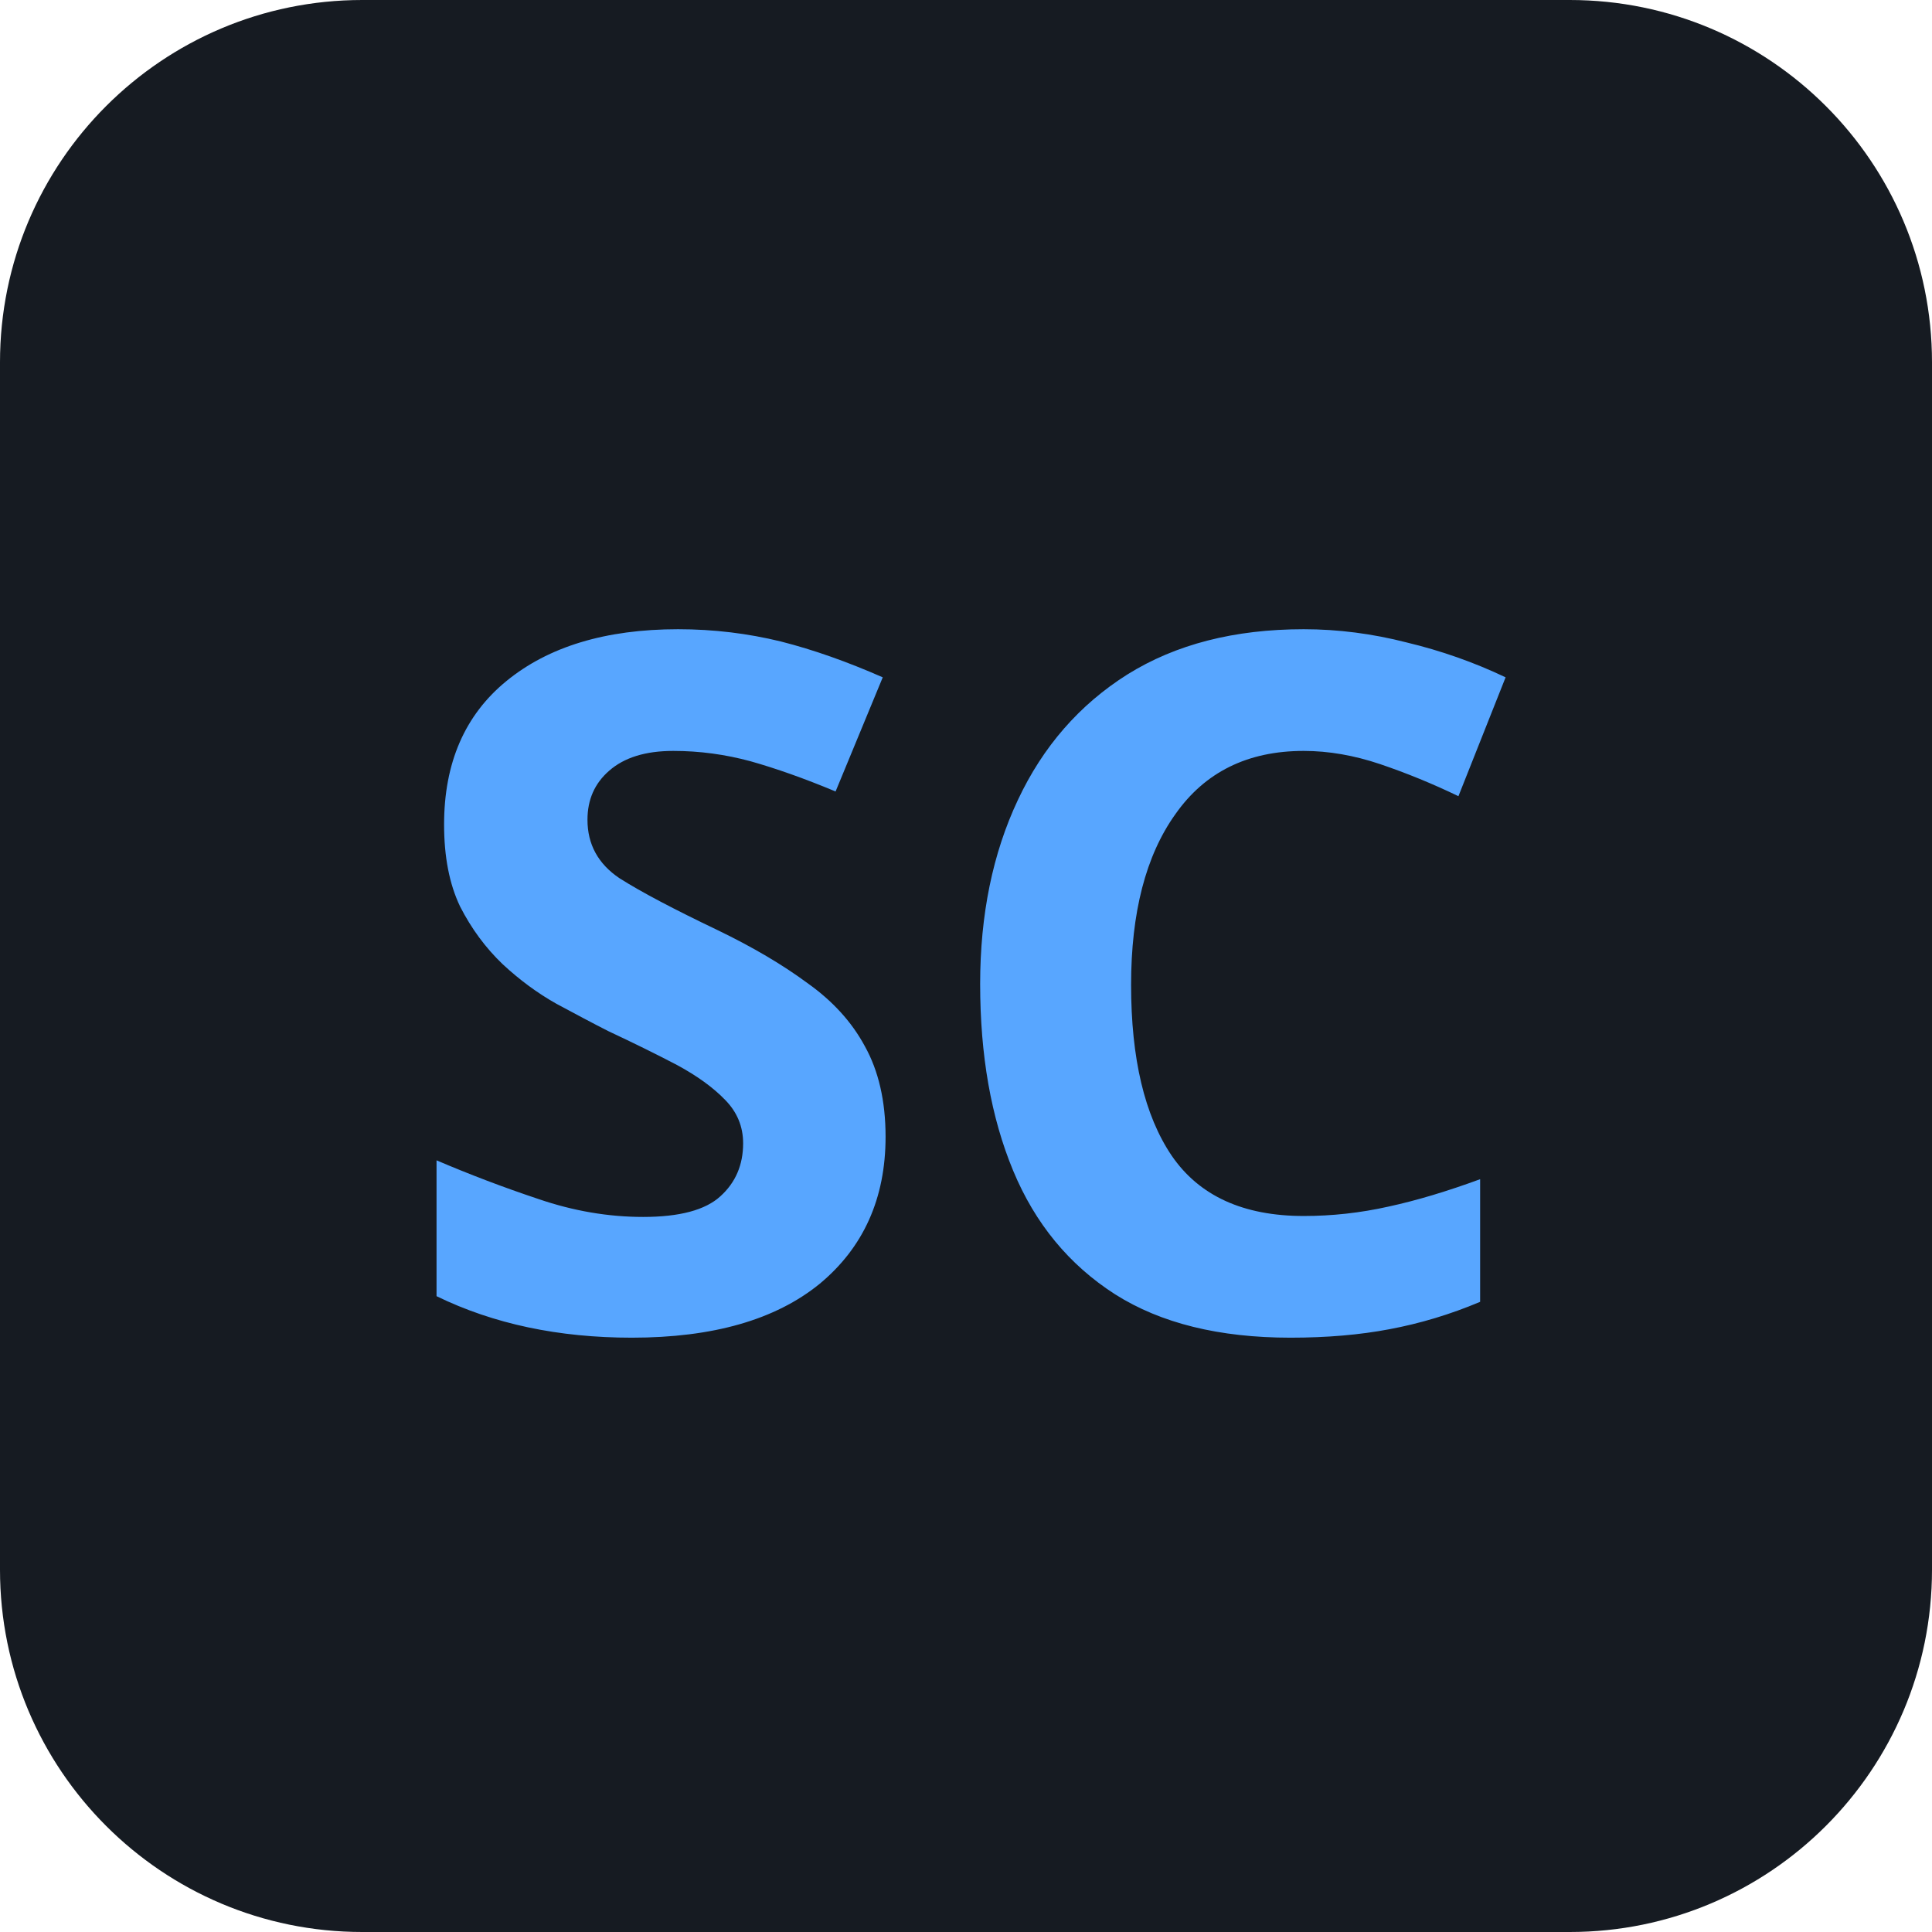
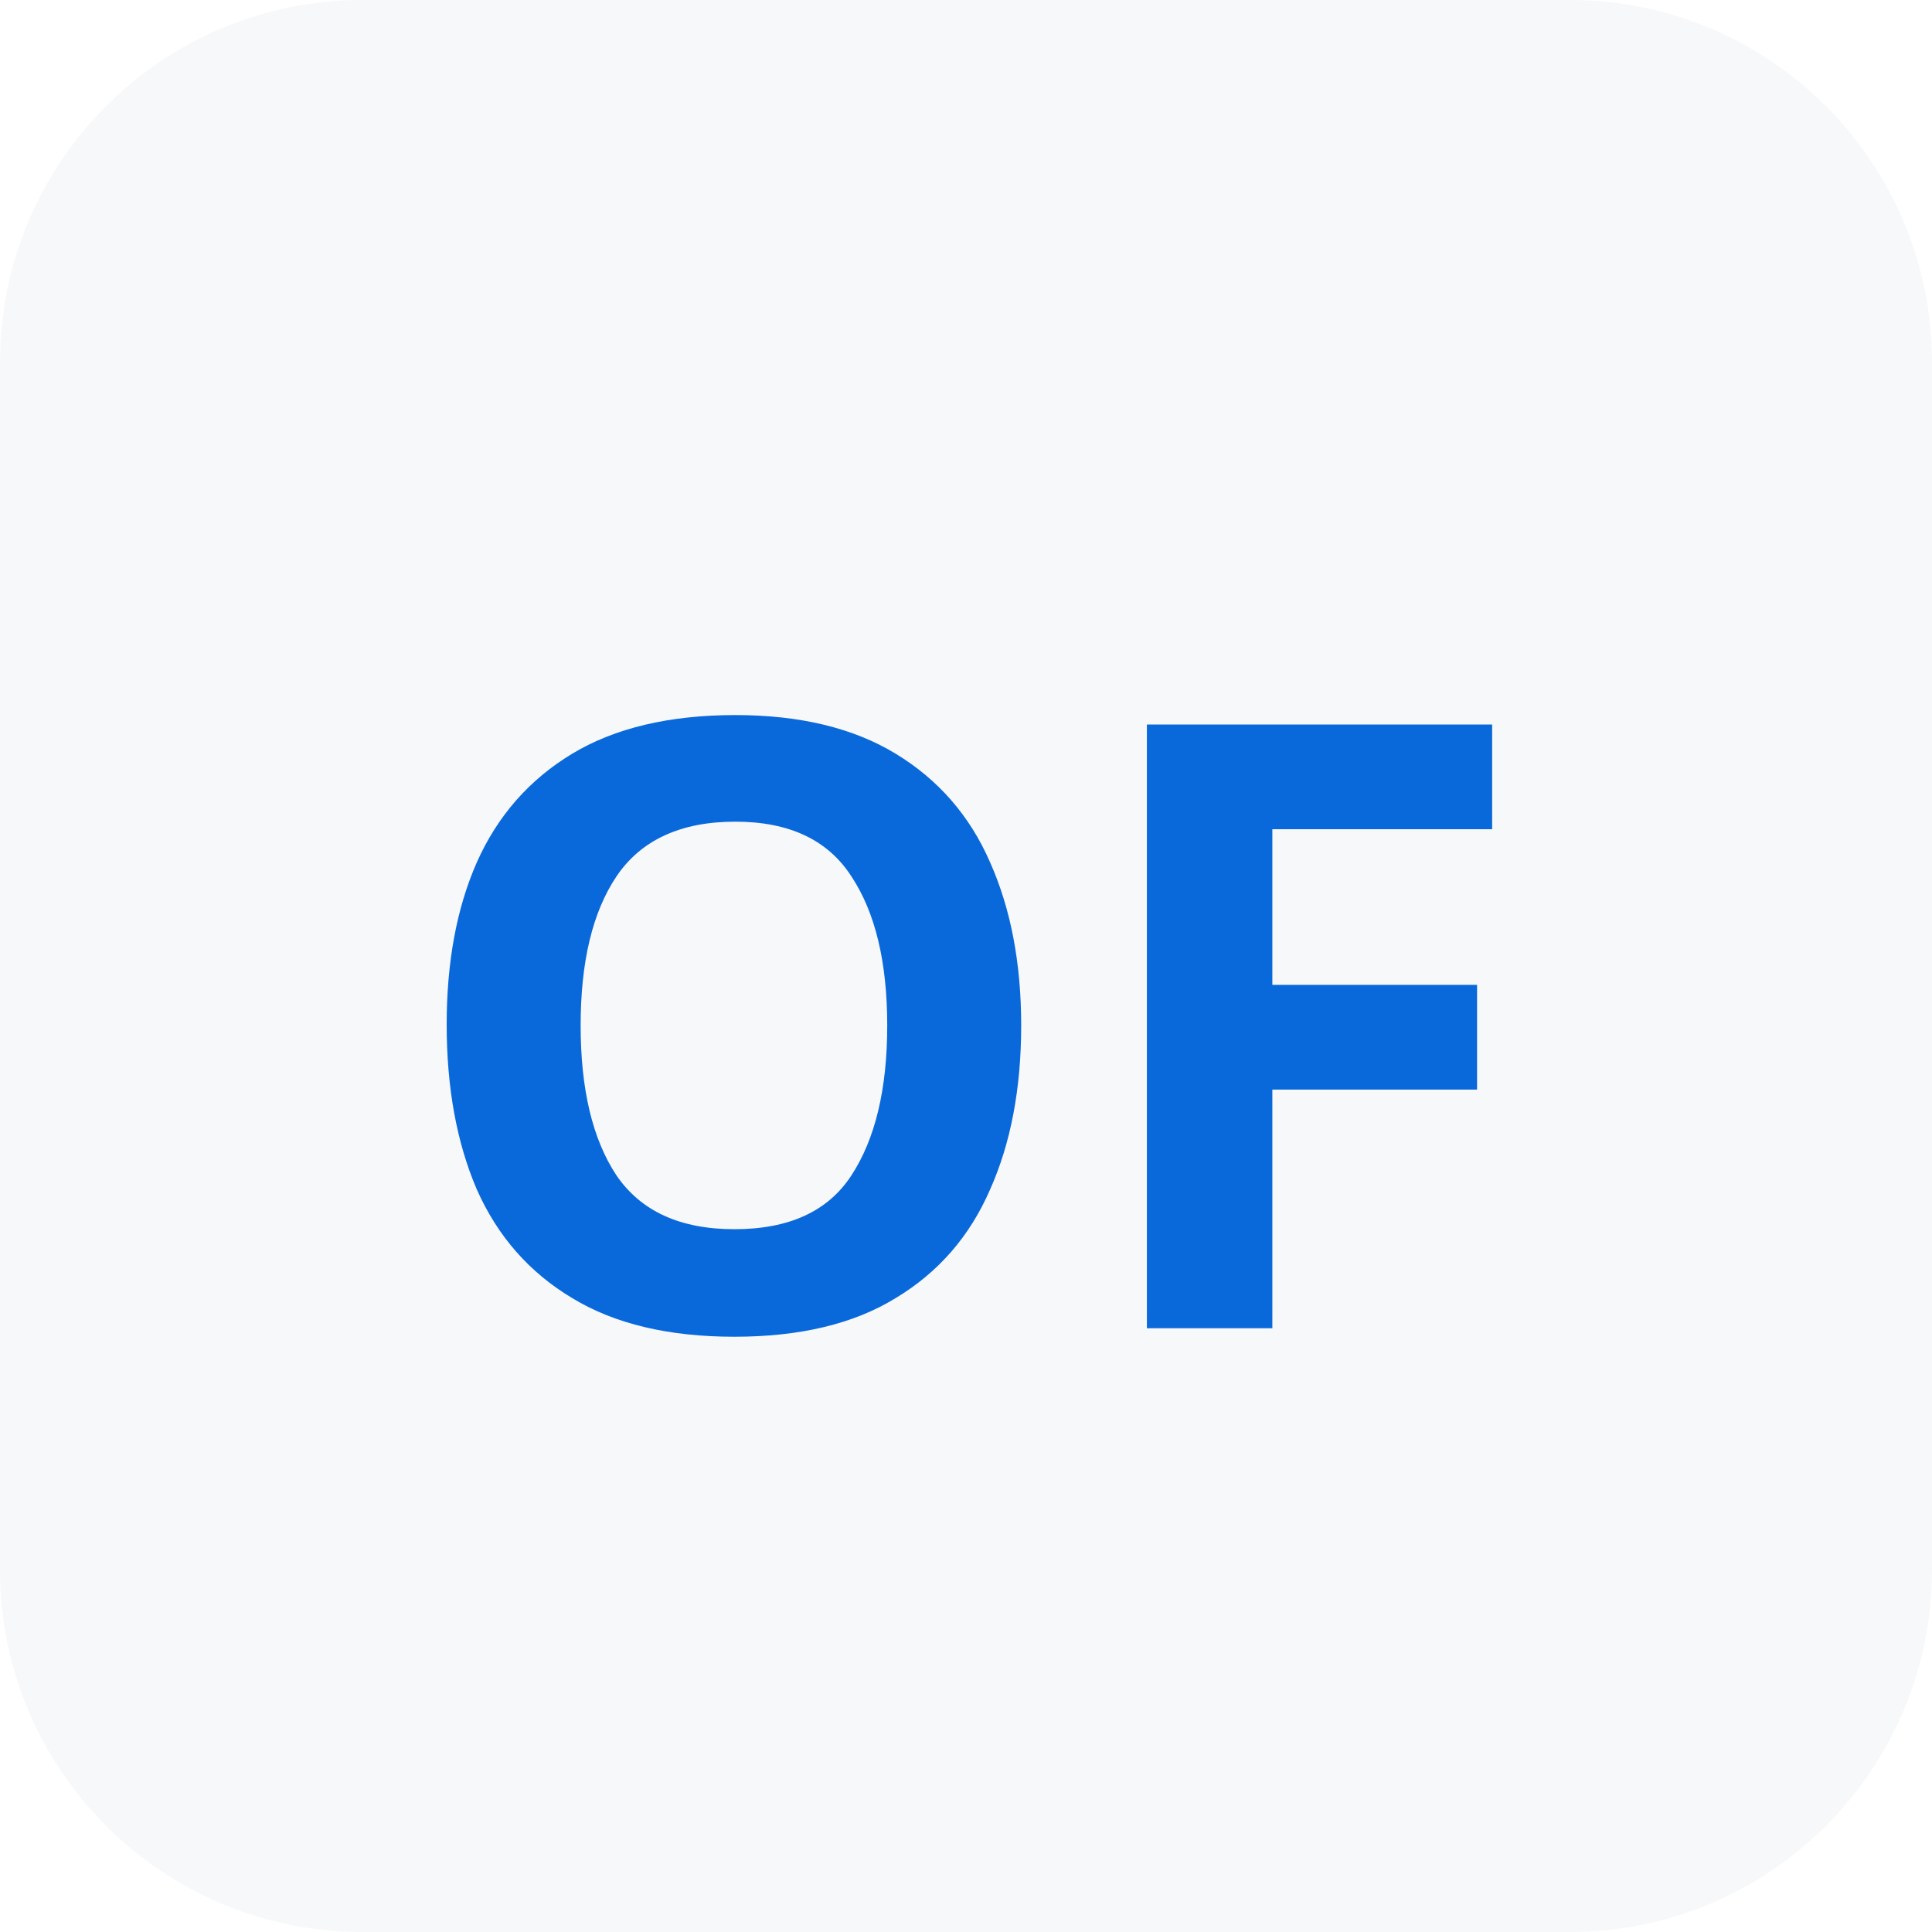
<svg xmlns="http://www.w3.org/2000/svg" viewBox="0 0 32 32" fill="none">
-   <rect width="32" height="32" rx="6" fill="#161b22" />
-   <text x="16" y="22" font-family="system-ui, sans-serif" font-size="16" font-weight="700" fill="#58a6ff" text-anchor="middle">SC</text>
+   <rect width="32" height="32" rx="6" fill="#f6f8fa" />
+   <text x="16" y="22" font-family="system-ui, sans-serif" font-size="14" font-weight="700" fill="#0969da" text-anchor="middle">OF</text>
</svg>
